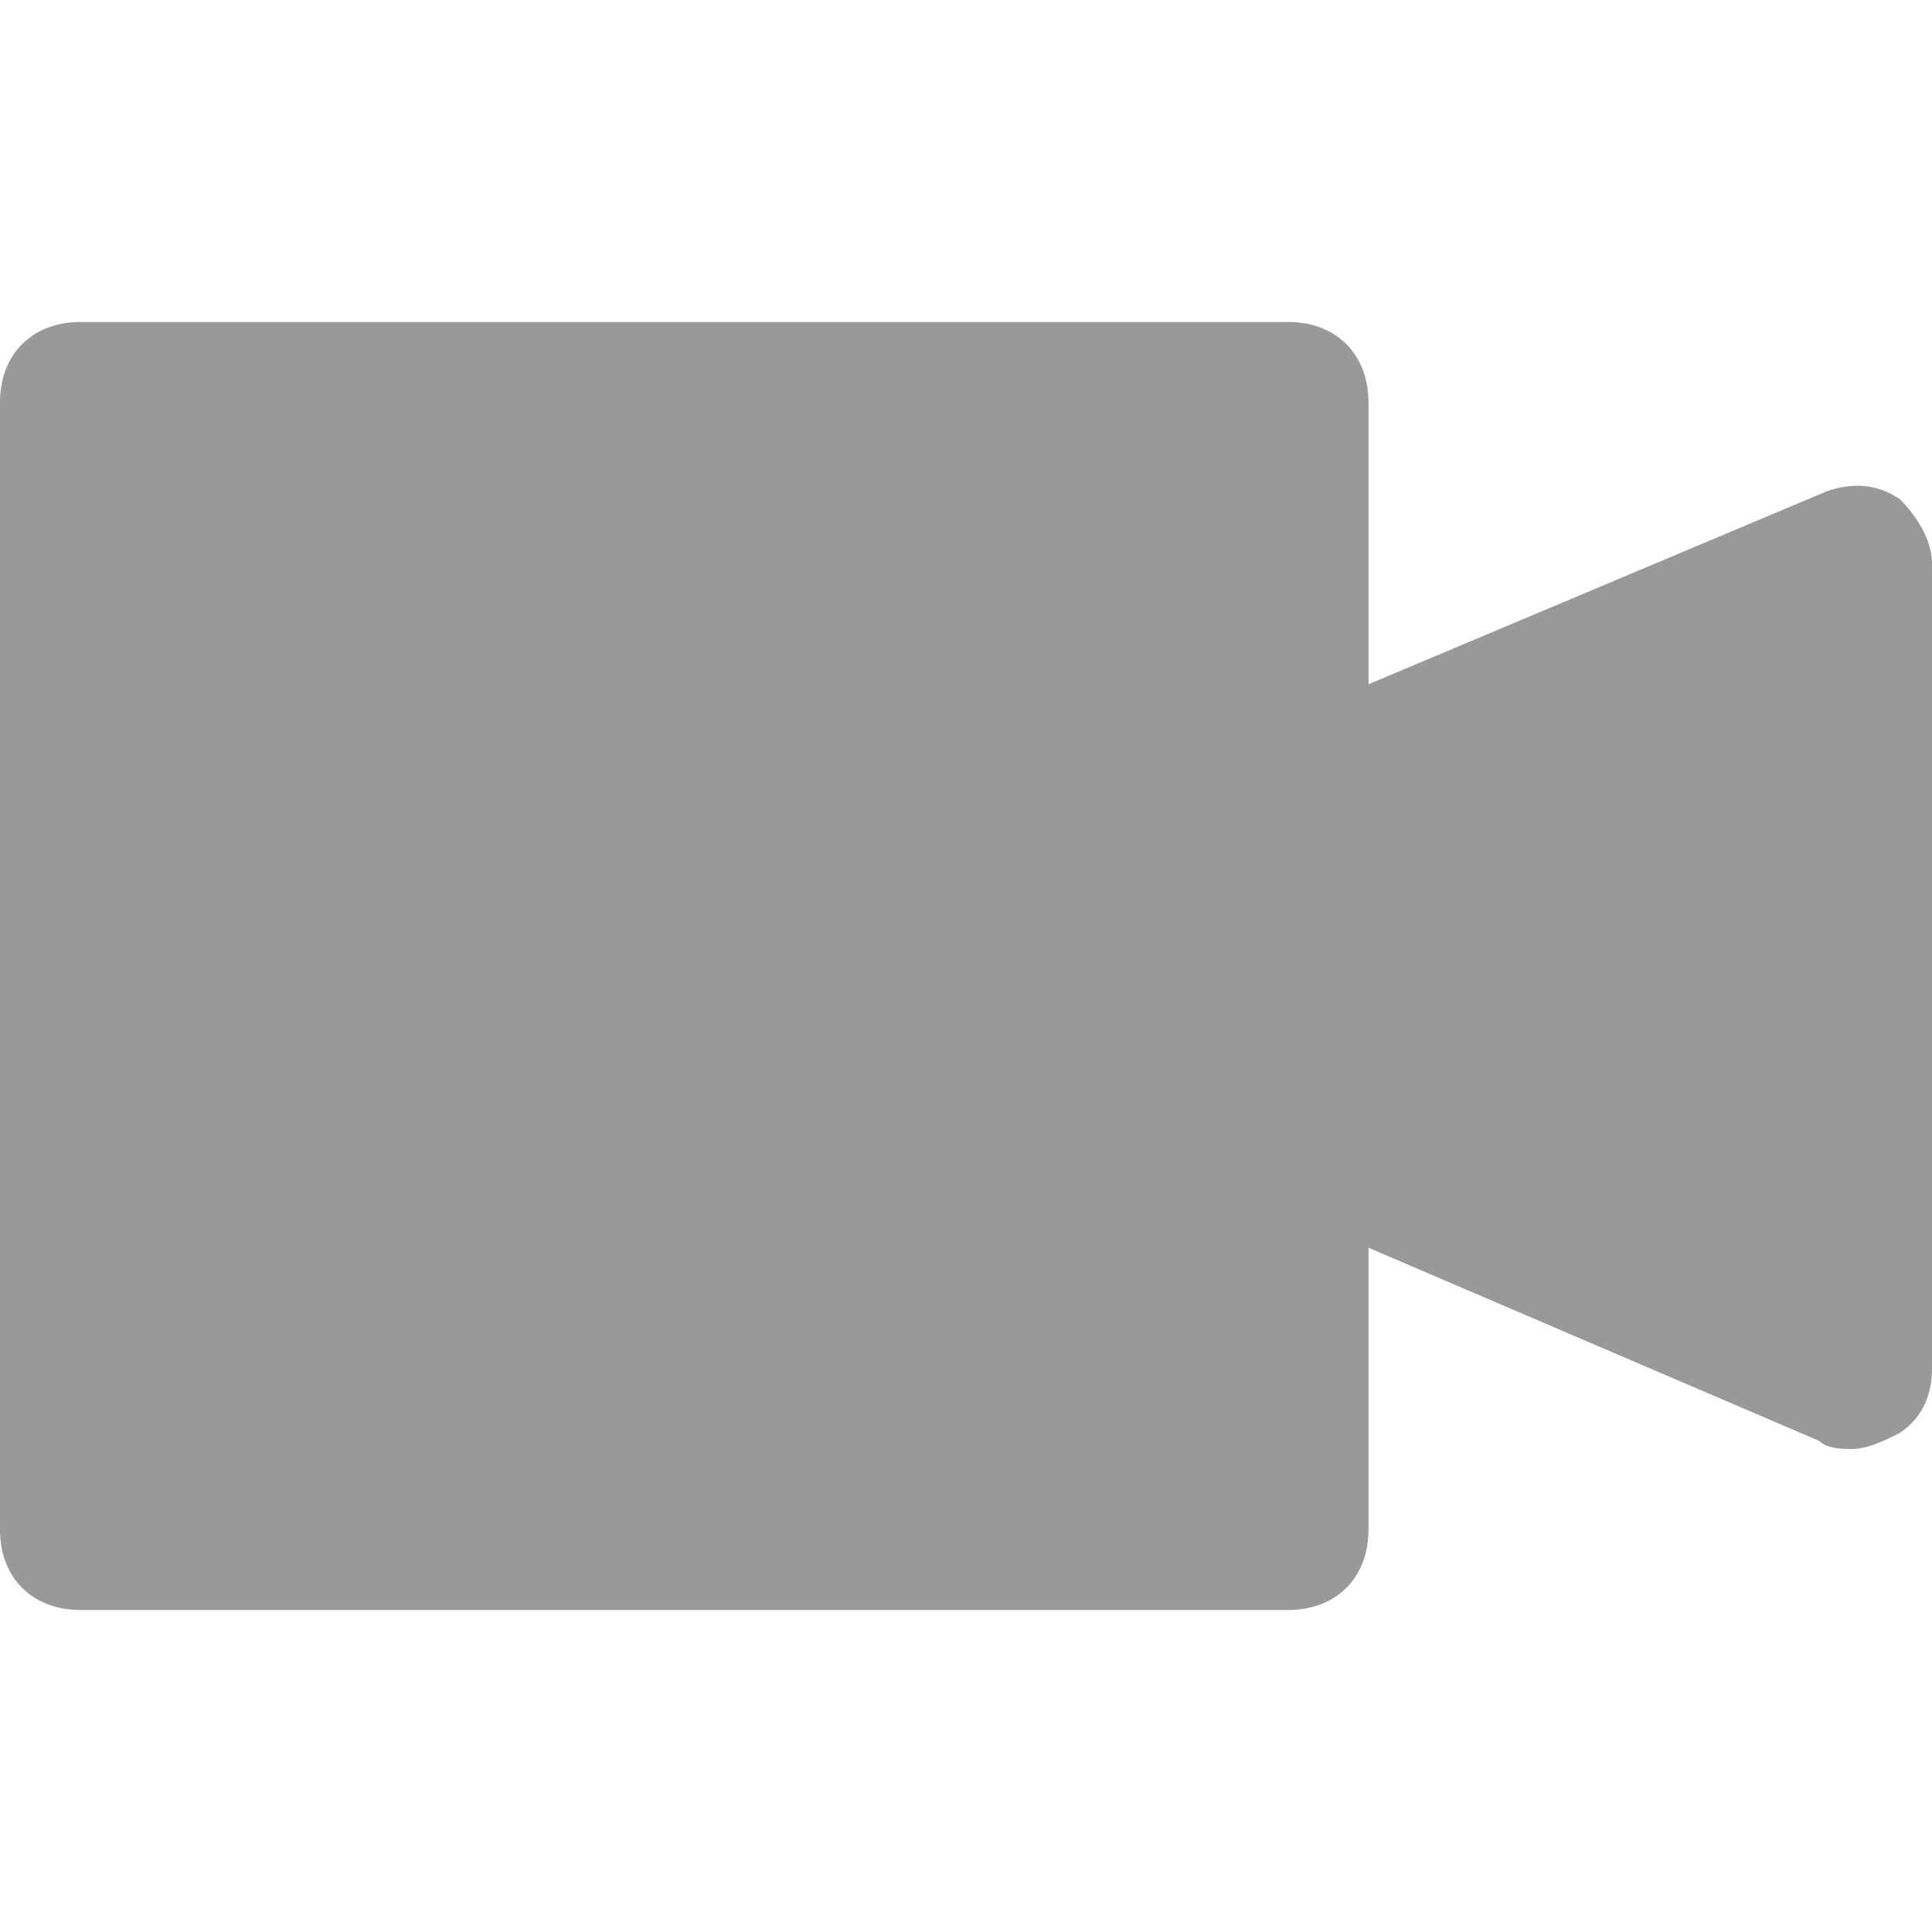
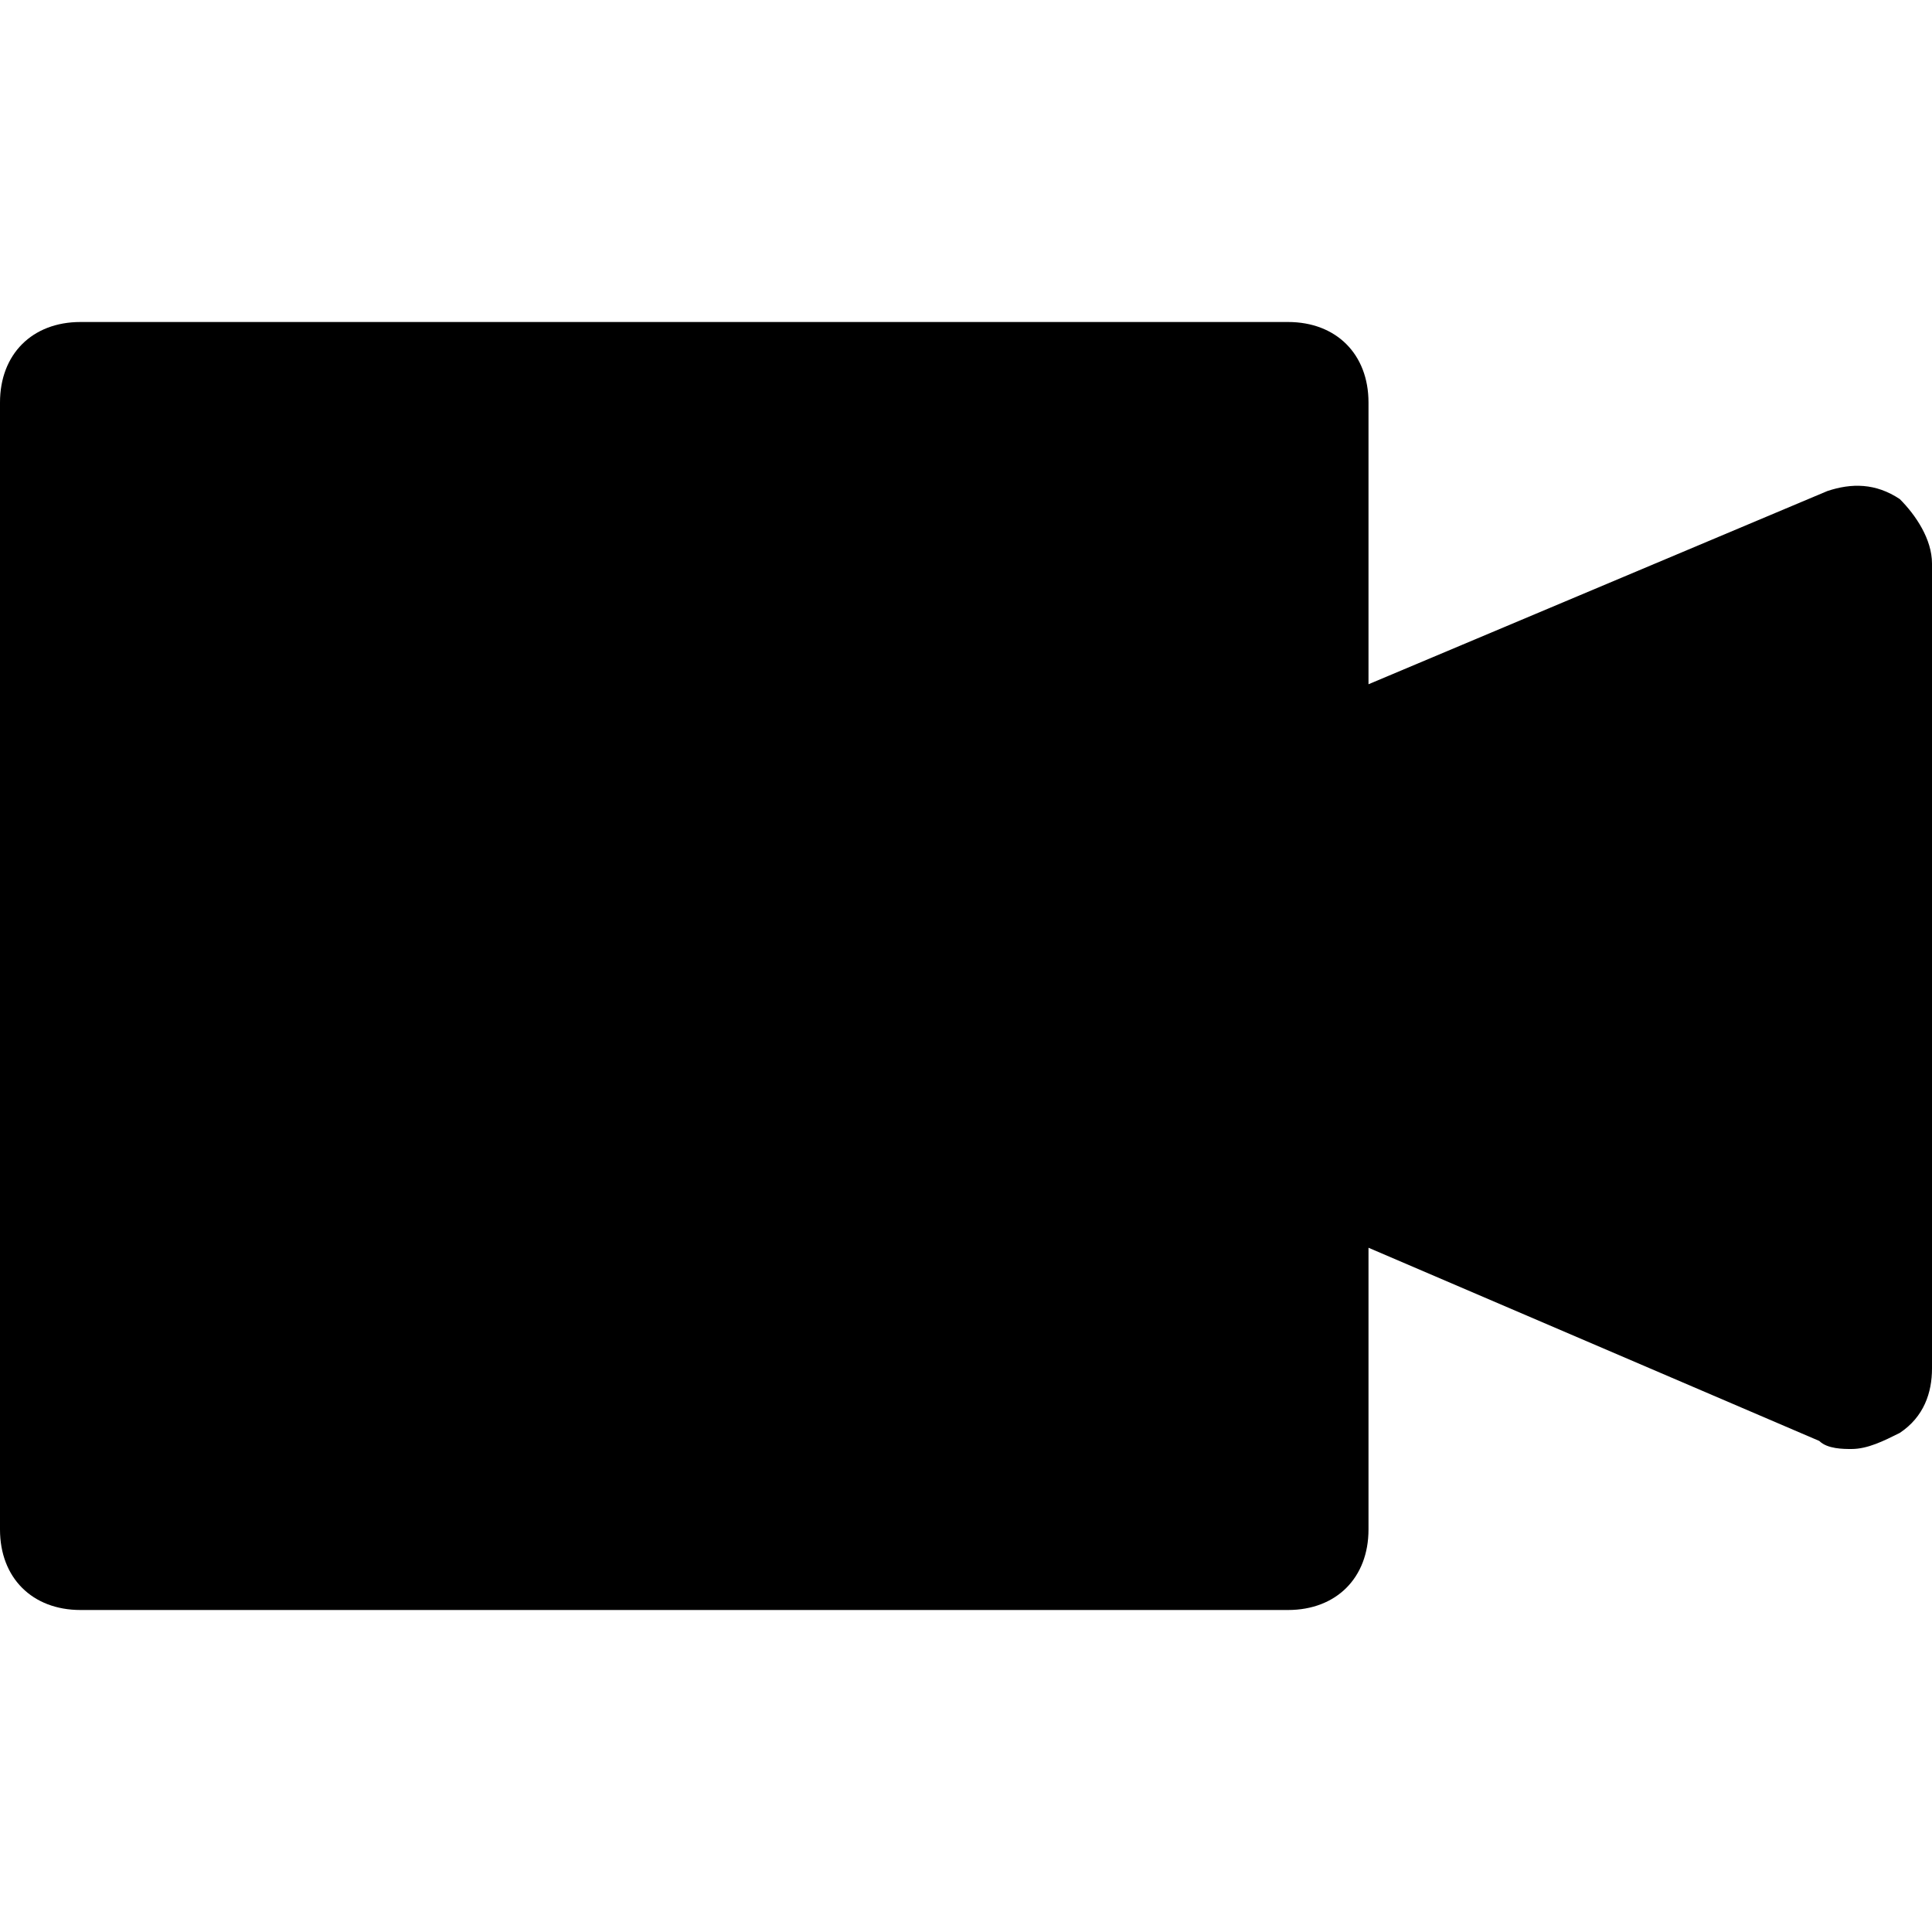
<svg xmlns="http://www.w3.org/2000/svg" width="24" height="24" viewBox="0 0 24 24">
-   <path d="M23.6 6.2c-.3-.2-.6-.2-.9-.1L17 8.5V5c0-.6-.4-1-1-1H1c-.6 0-1 .4-1 1v14c0 .6.4 1 1 1h15c.6 0 1-.4 1-1v-3.5l5.6 2.4c.1.1.3.1.4.1.2 0 .4-.1.6-.2.3-.2.4-.5.4-.8V7c0-.3-.2-.6-.4-.8z" fill="#999" fill-rule="evenodd" />
+   <path d="M23.6 6.2c-.3-.2-.6-.2-.9-.1L17 8.5V5c0-.6-.4-1-1-1H1c-.6 0-1 .4-1 1v14c0 .6.4 1 1 1h15c.6 0 1-.4 1-1v-3.5l5.6 2.4c.1.1.3.1.4.1.2 0 .4-.1.6-.2.3-.2.4-.5.4-.8V7c0-.3-.2-.6-.4-.8z" class="fill" fill-rule="evenodd" />
</svg>
